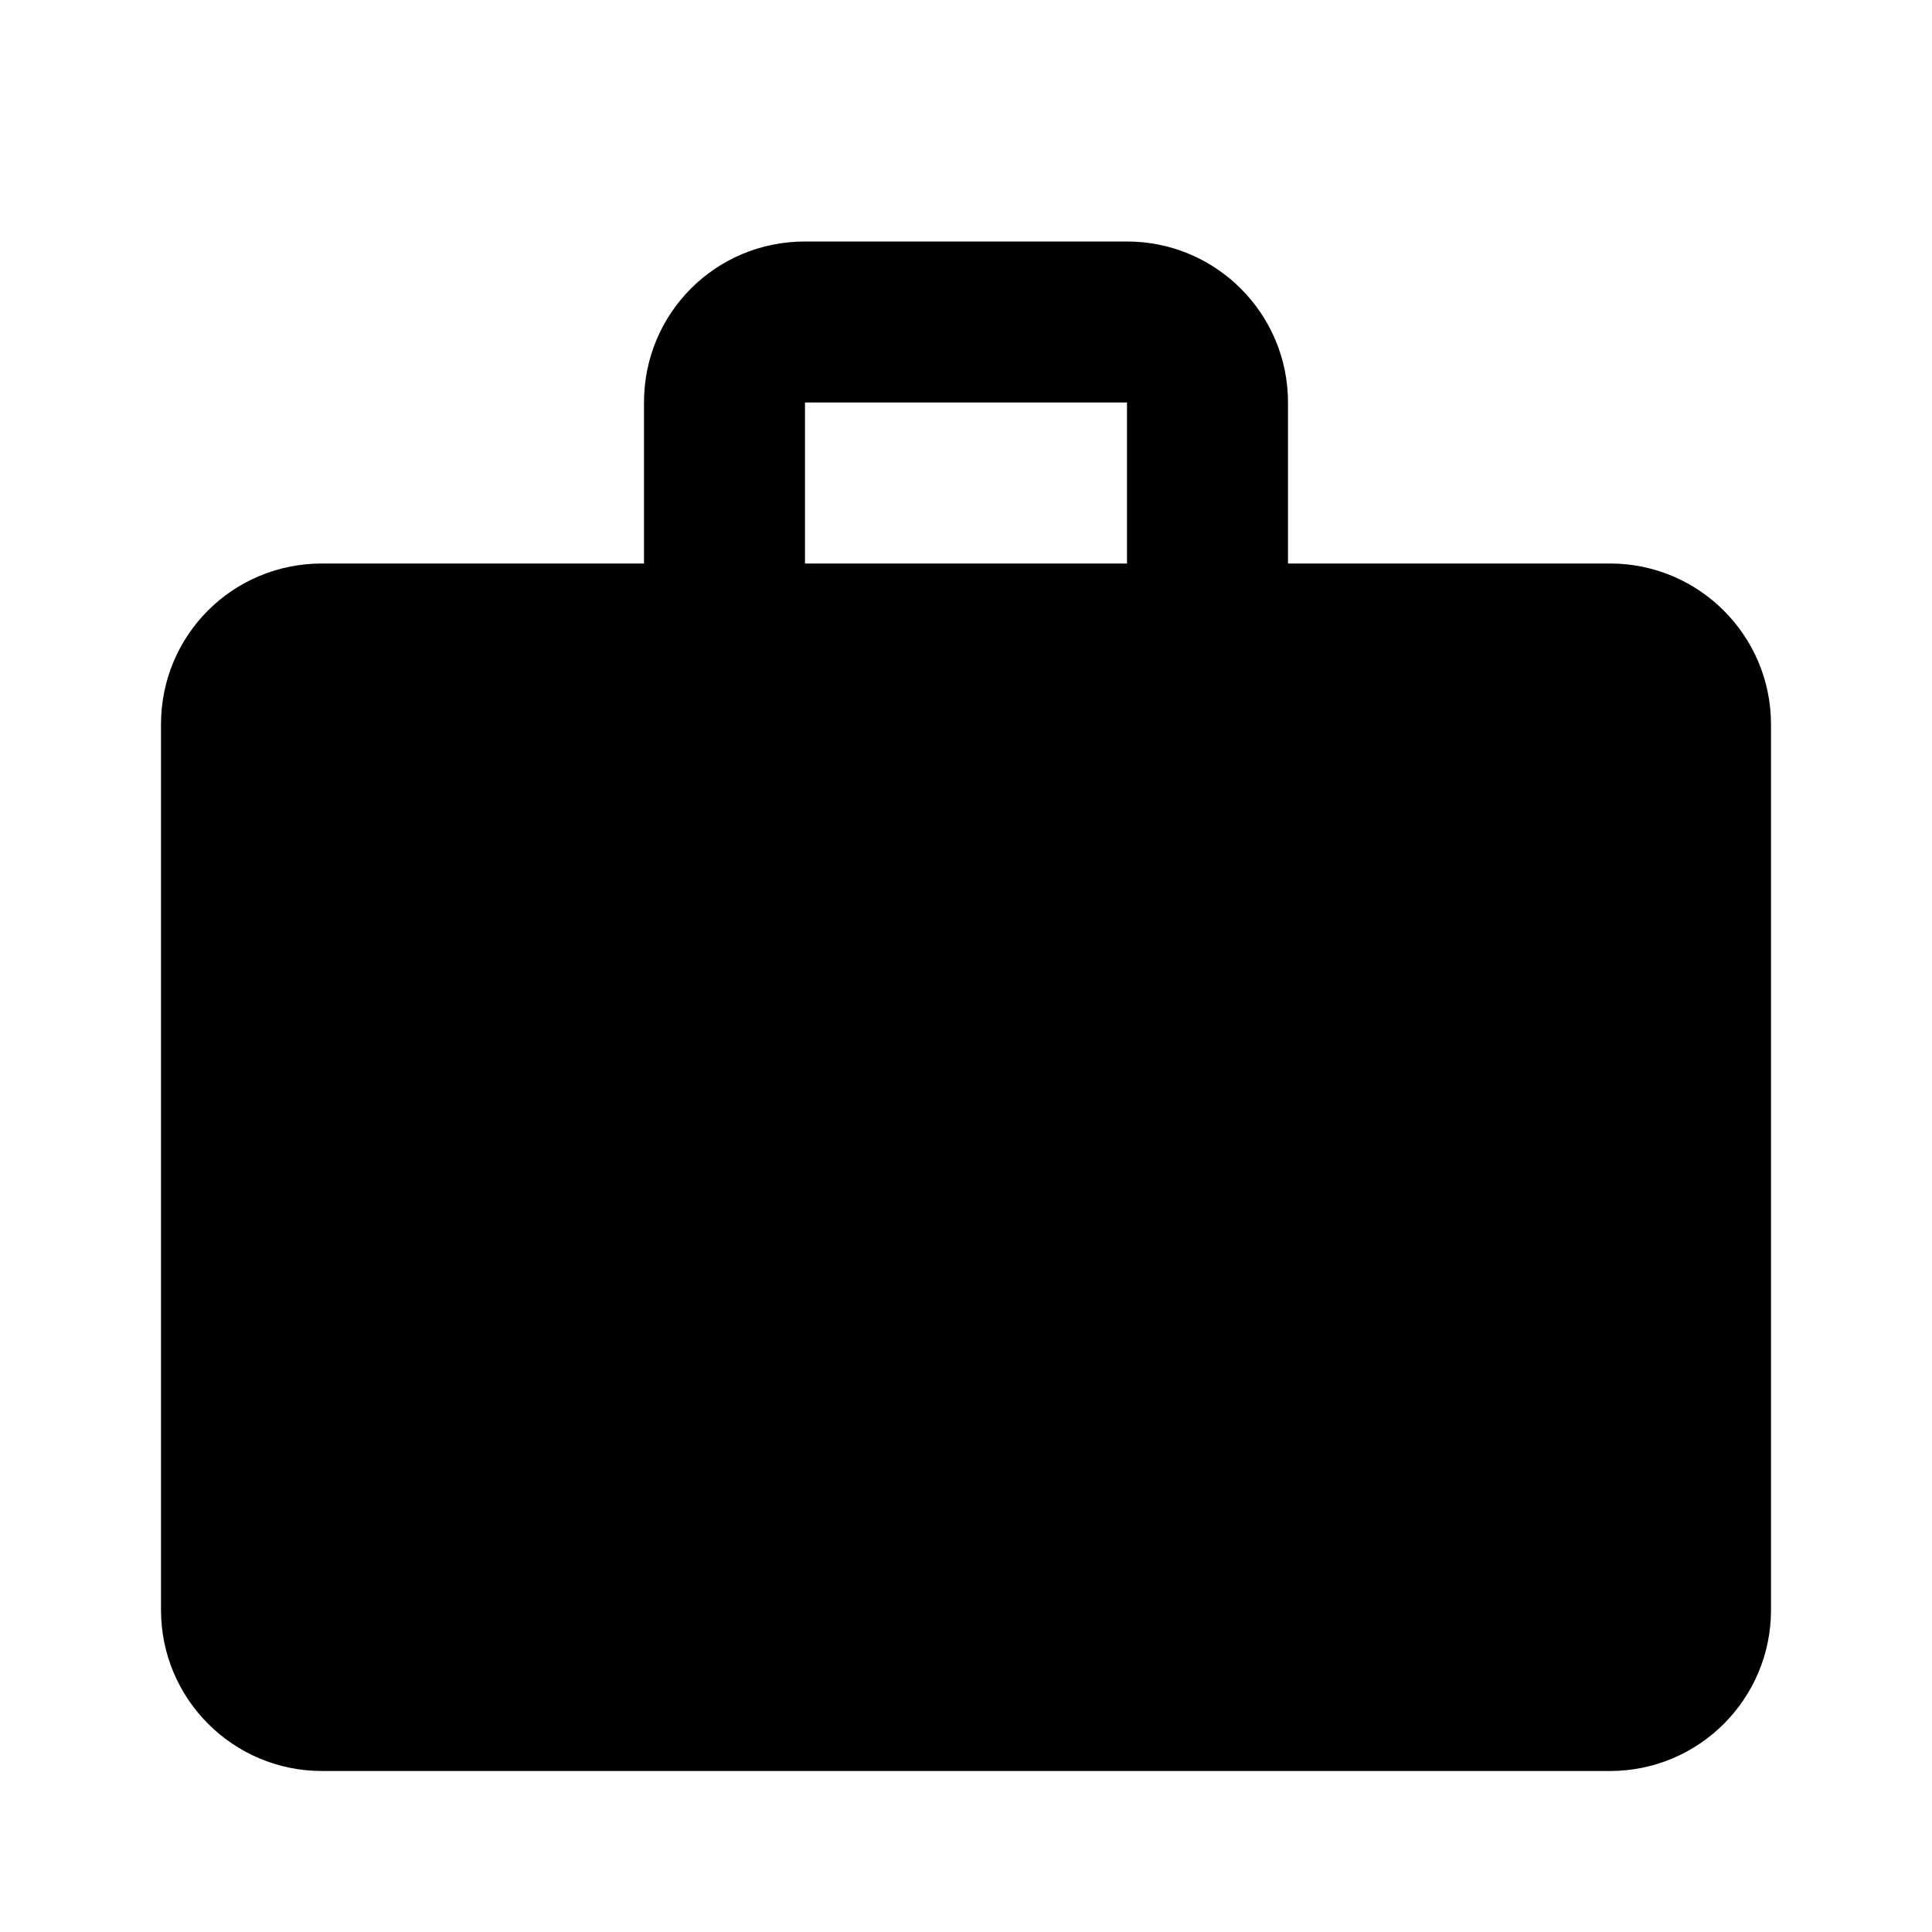
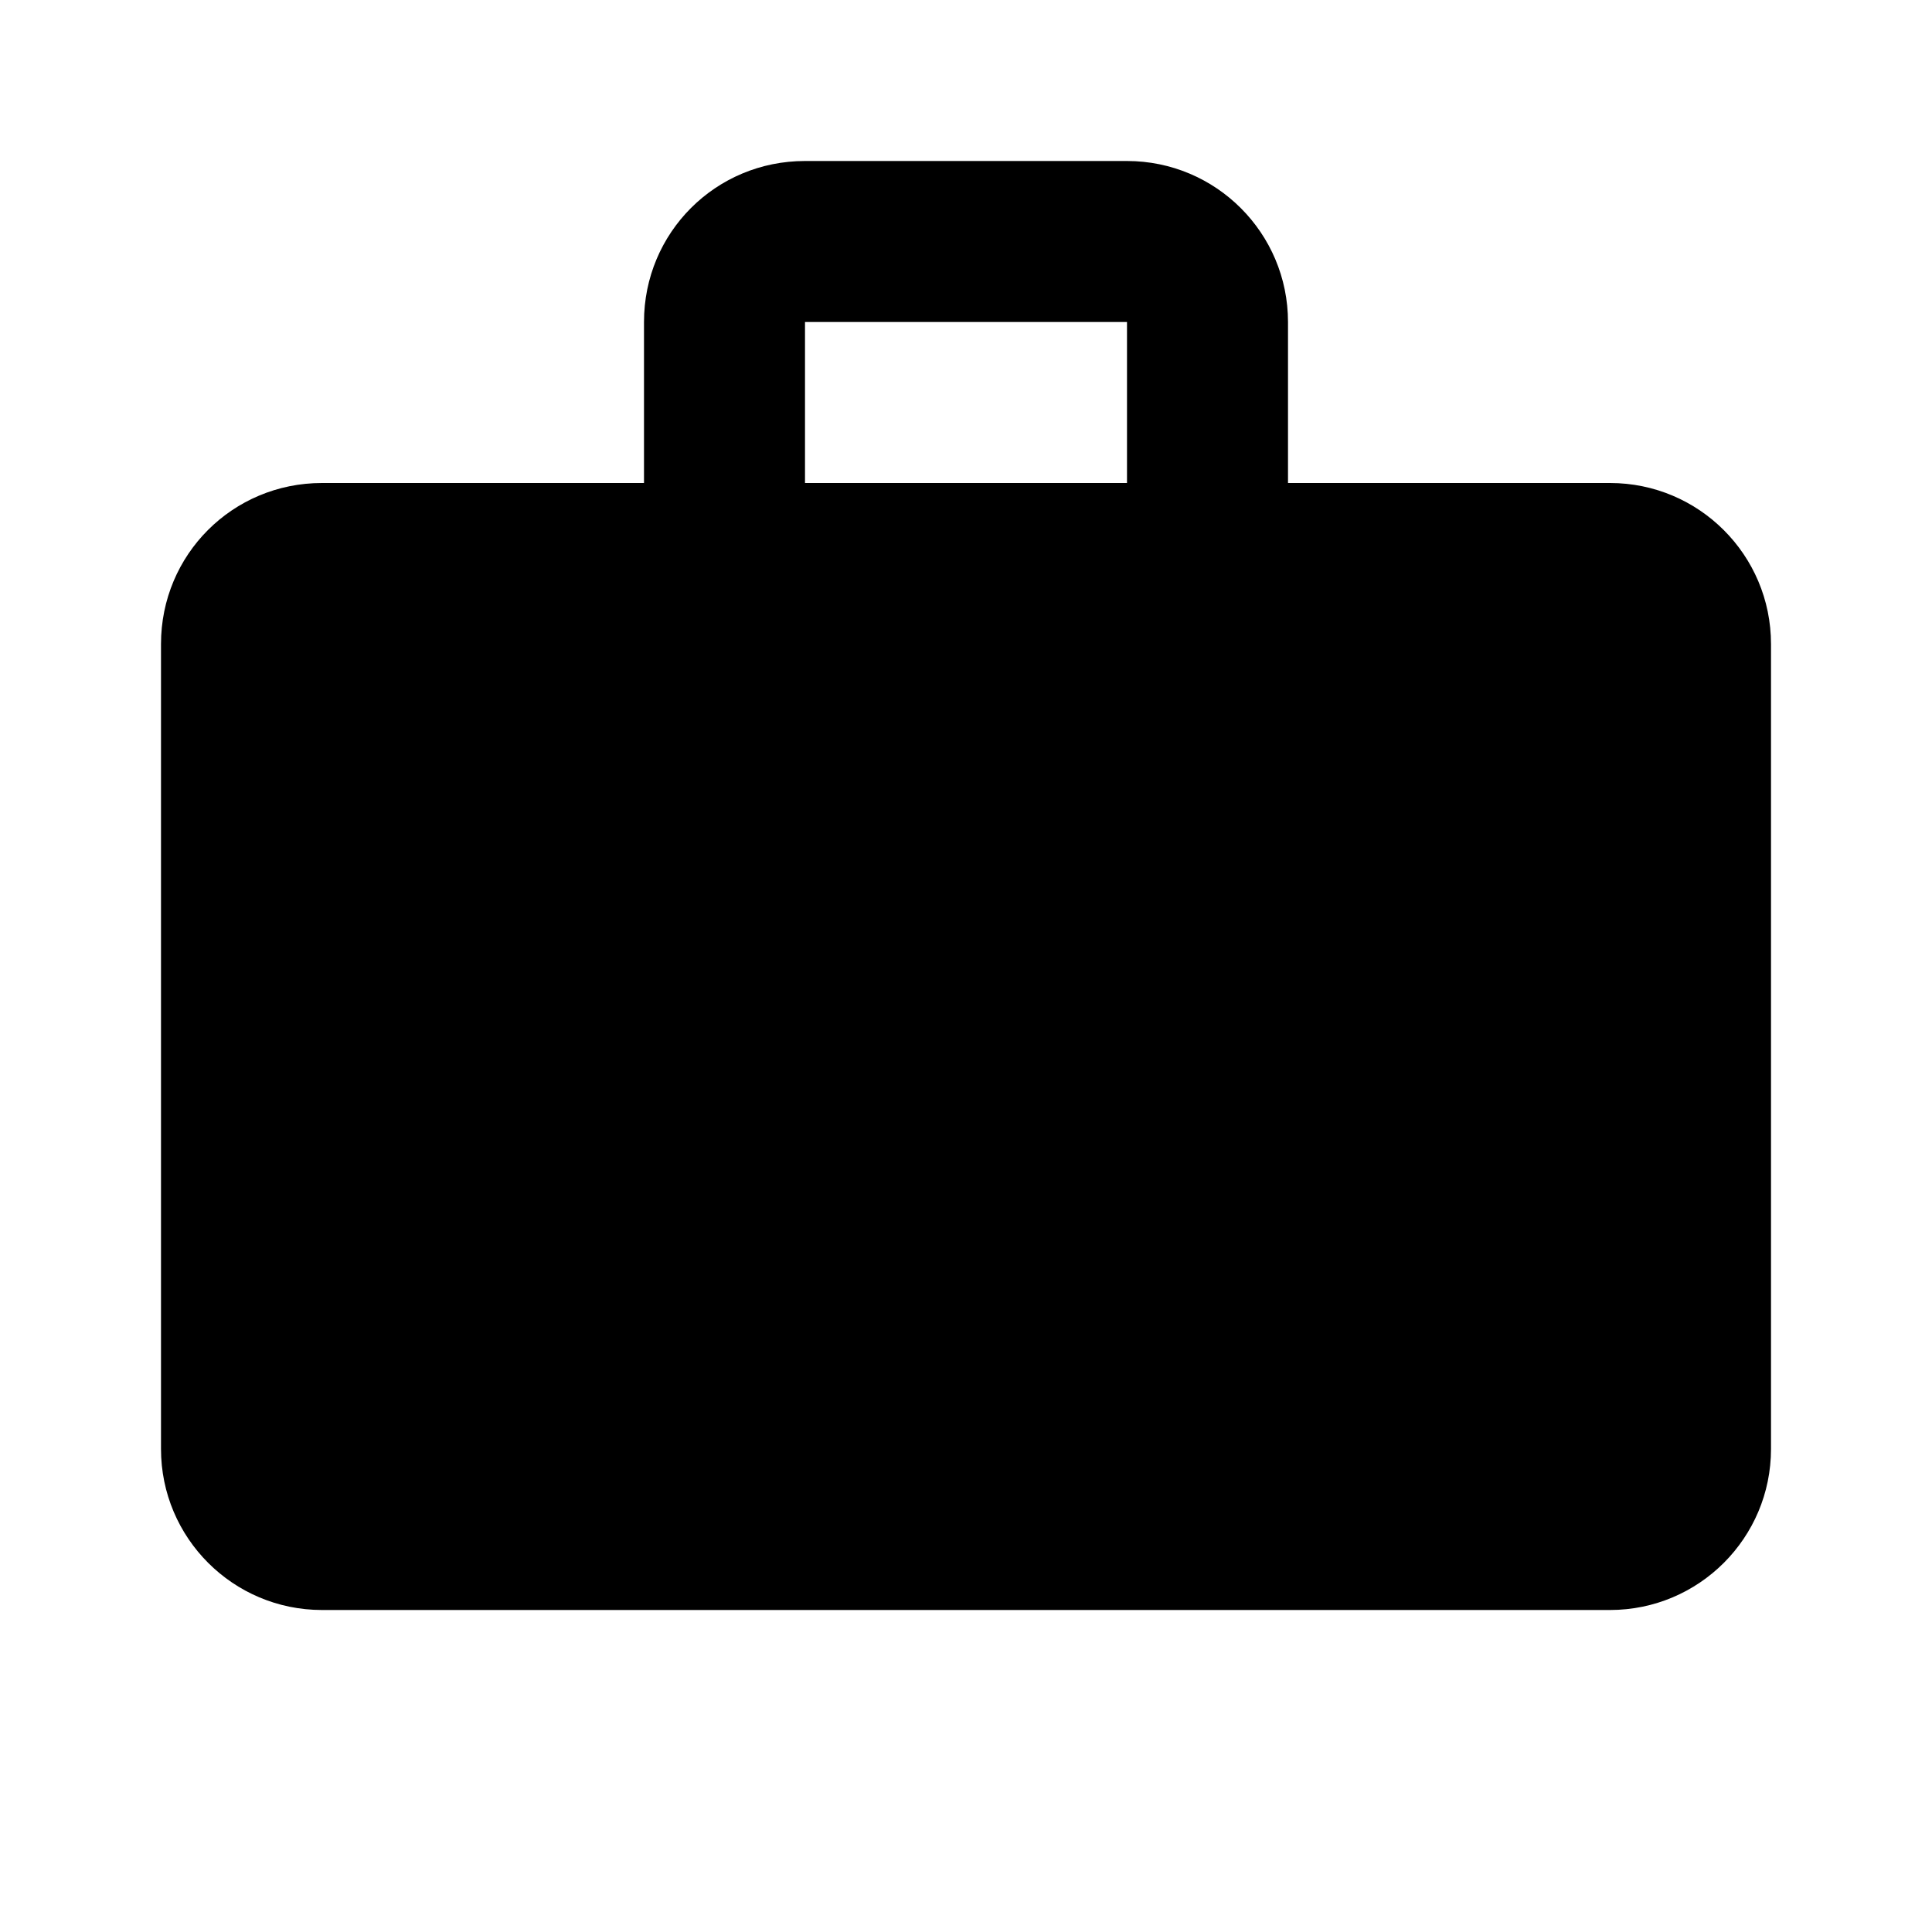
<svg xmlns="http://www.w3.org/2000/svg" width="24" height="24" viewBox="0 0 24 24">
-   <path fill-rule="evenodd" d="M10 3h4a2 2 0 012 2v2h4a2 2 0 012 2v11a2 2 0 01-2 2H4a2 2 0 01-2-2V9c0-1.11.89-2 2-2h4V5c0-1.11.89-2 2-2zm4 4V5h-4v2h4z" clip-rule="evenodd" />
+   <path fill-rule="evenodd" d="M10 2h4a2 2 0 012 2v2h4a2 2 0 012 2v10a2 2 0 01-2 2H4a2 2 0 01-2-2V8c0-1.11.89-2 2-2h4V4c0-1.11.89-2 2-2zm4 4V4h-4v2h4z" clip-rule="evenodd" />
</svg>
